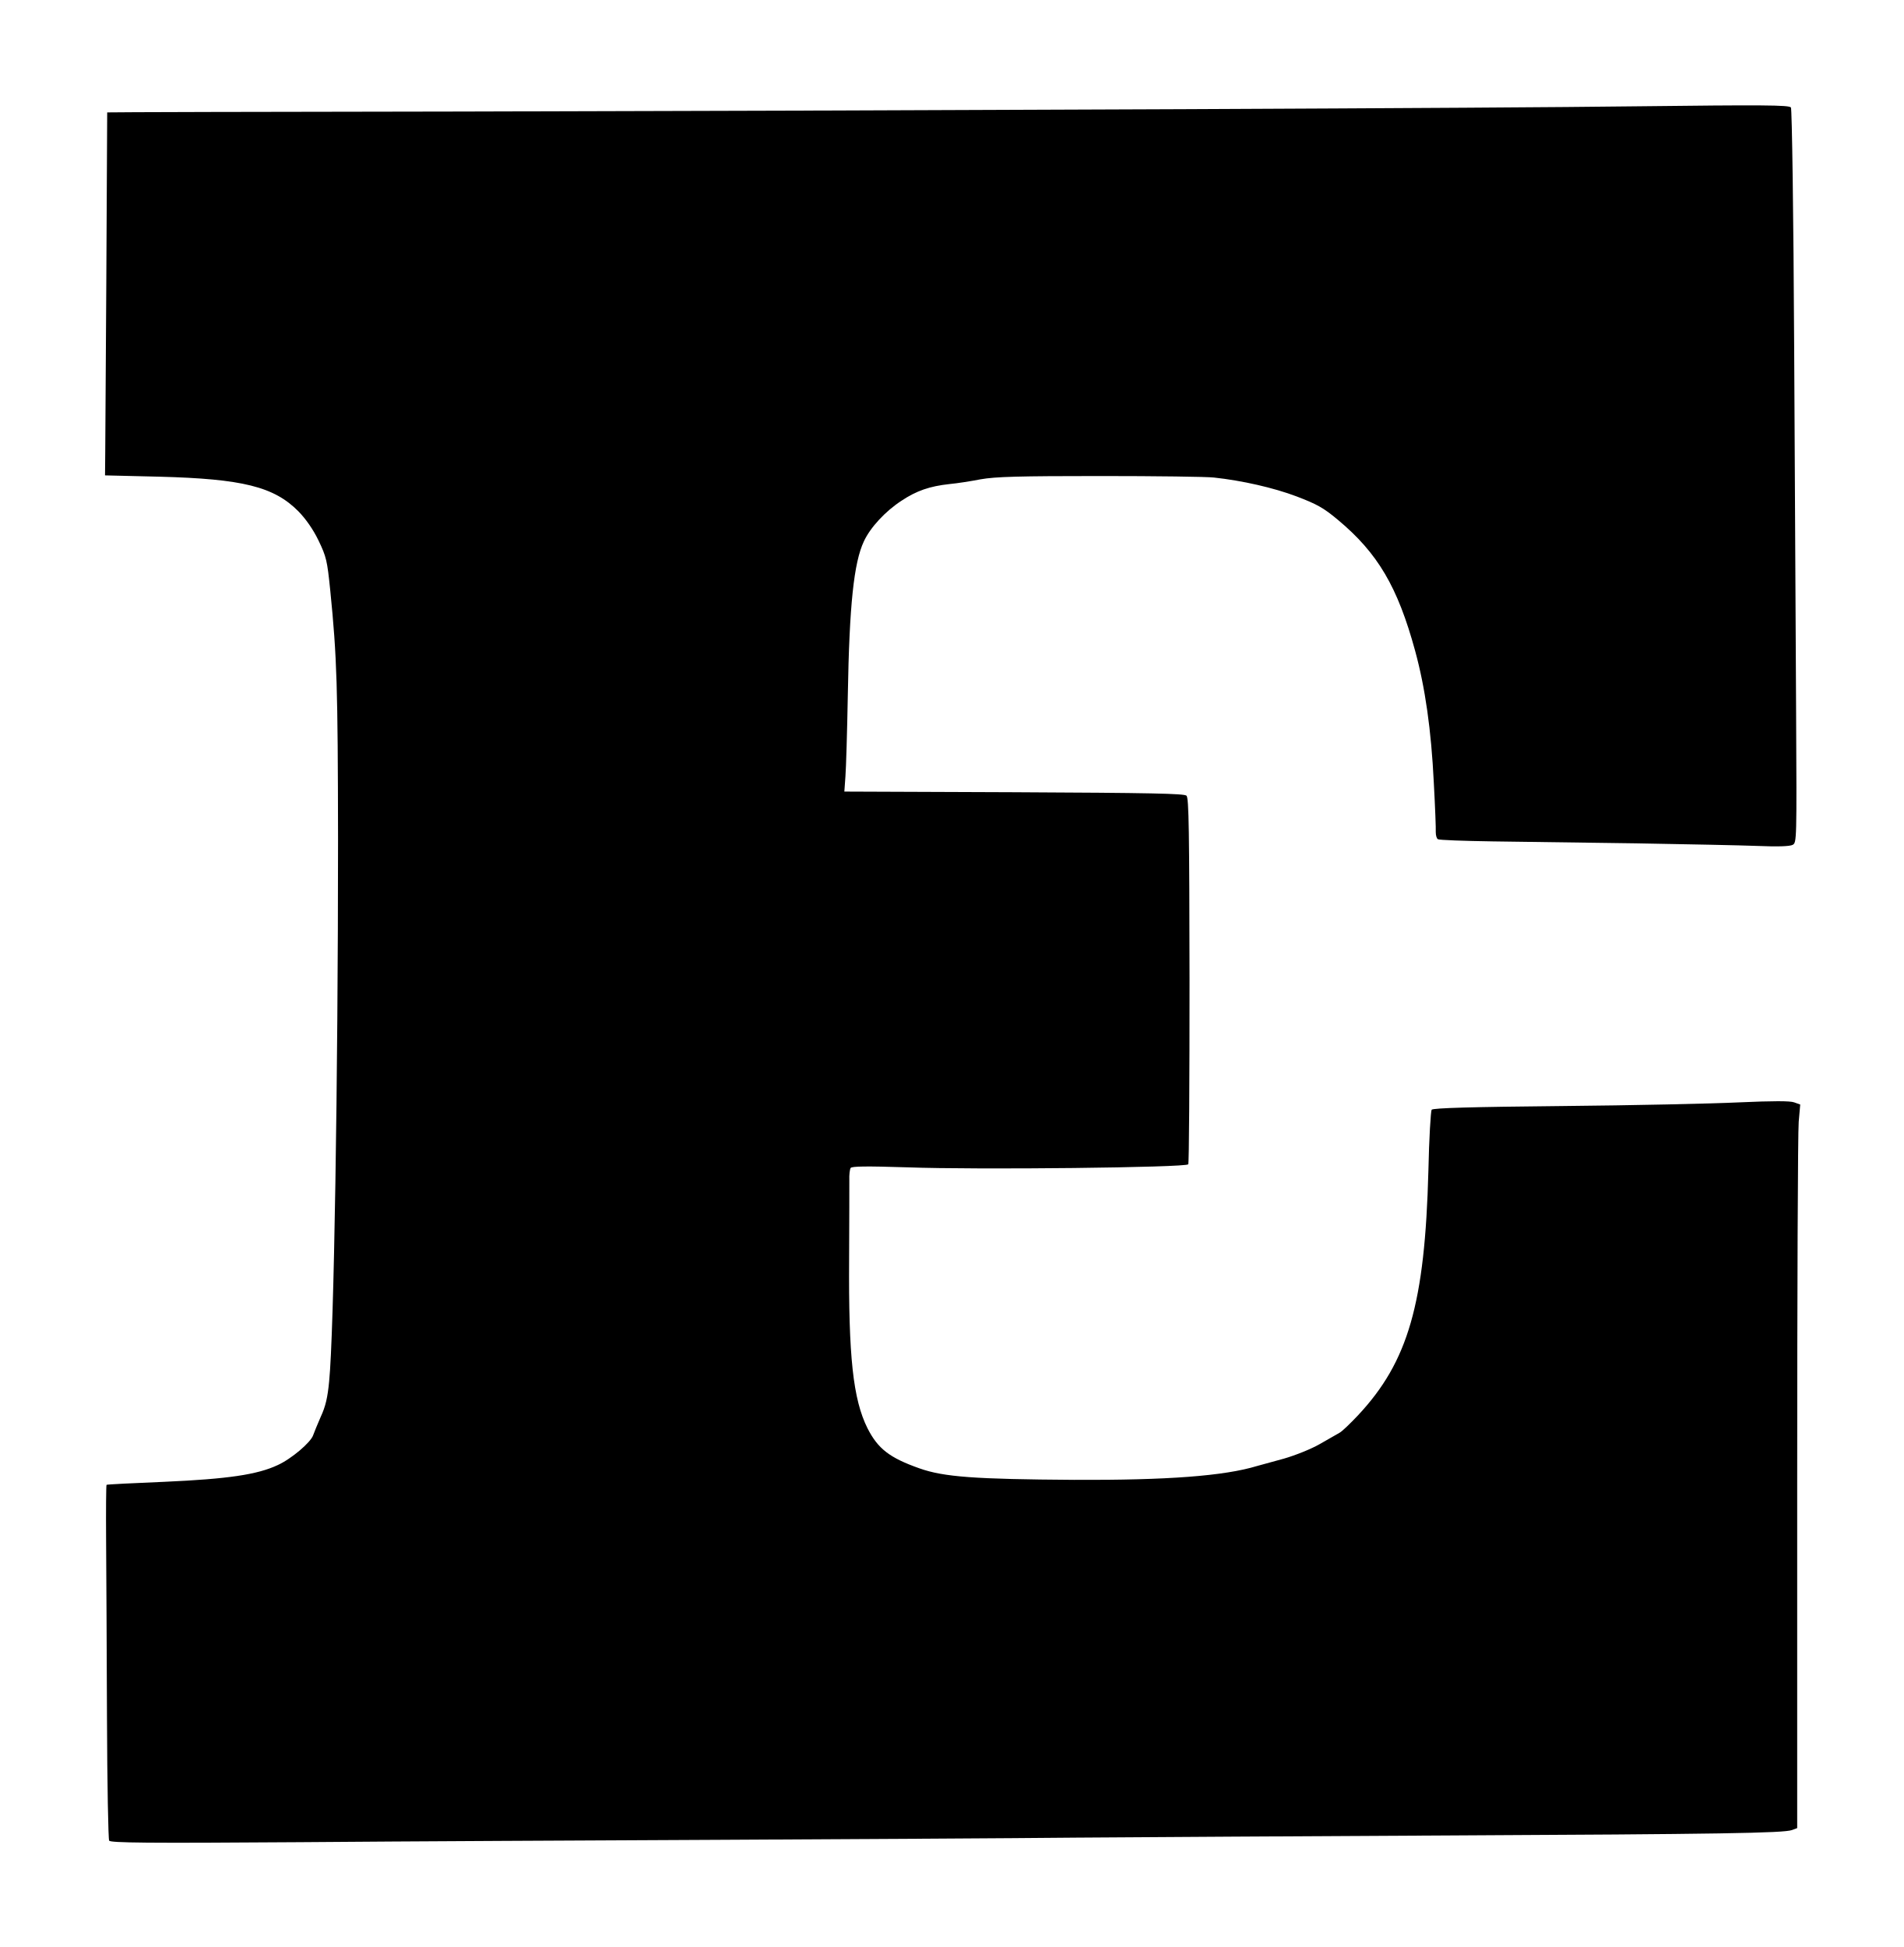
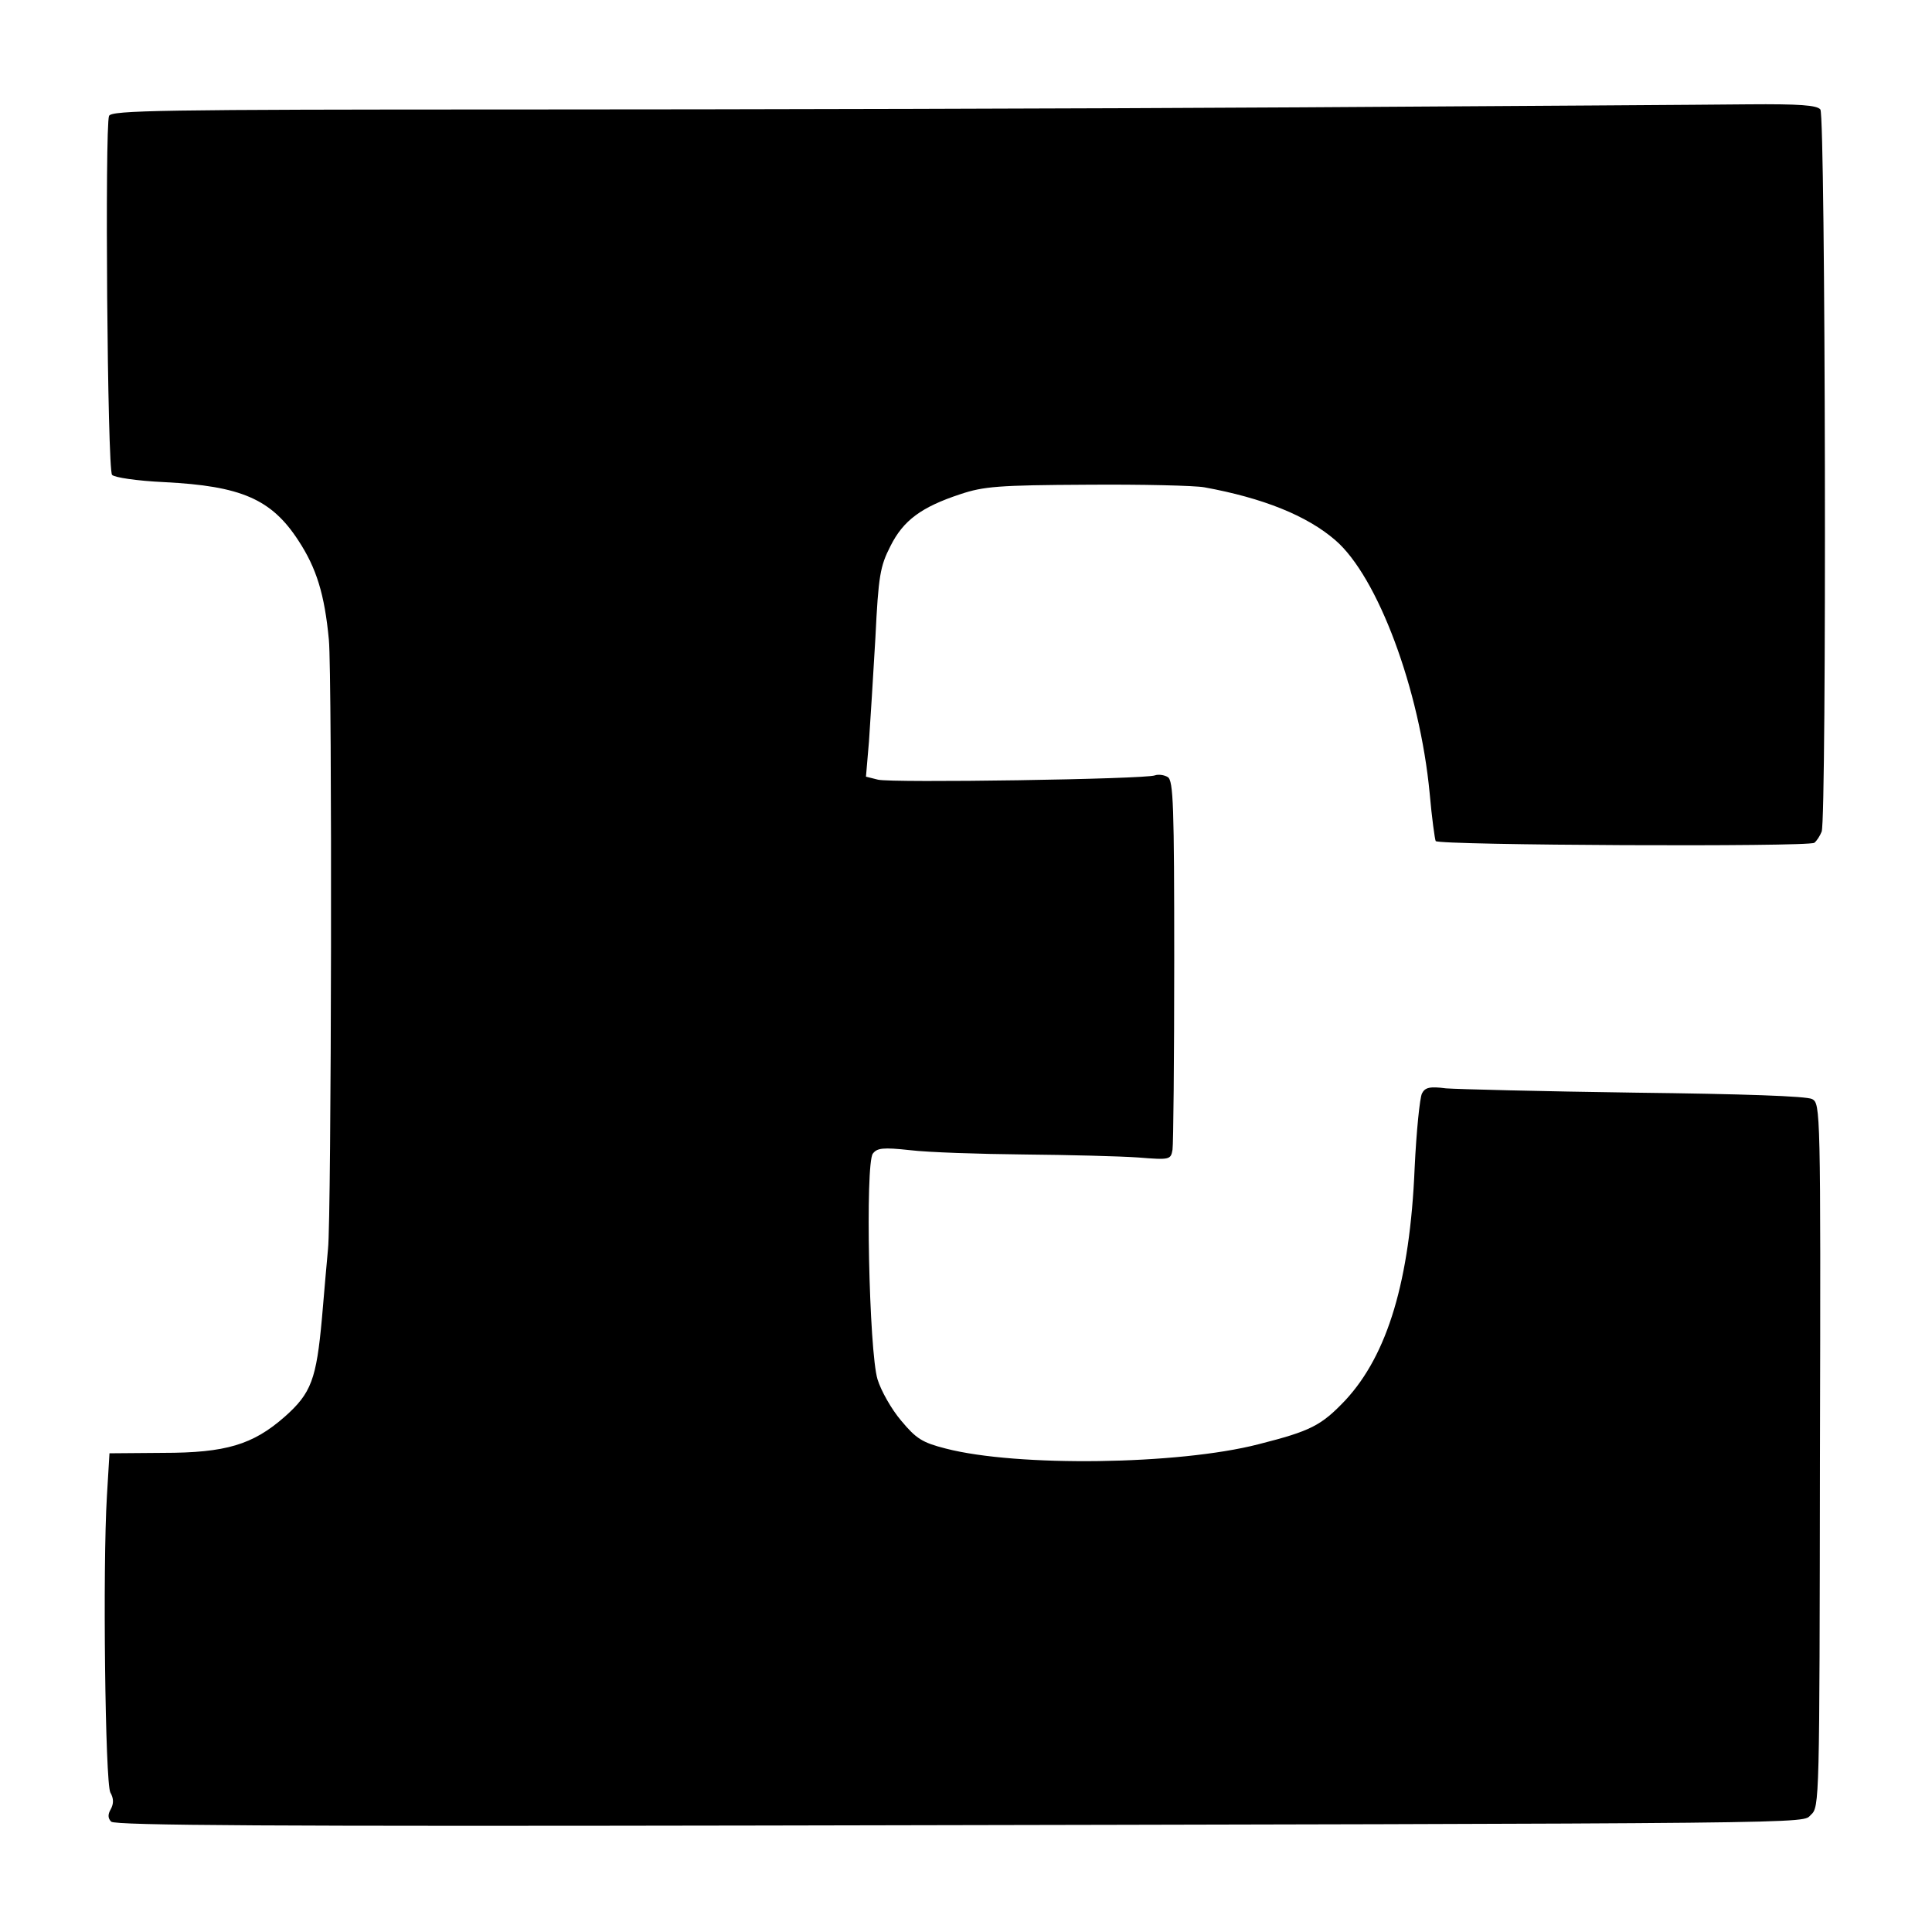
- <svg xmlns="http://www.w3.org/2000/svg" version="1.0" width="879pt" height="899pt" viewBox="0 0 879 899" preserveAspectRatio="xMidYMid meet">
-   <g transform="translate(0,899) scale(0.1,-0.1)" fill="#000000" stroke="none">
-     <path d="M7545 8499 c-607 -8 -3143 -19 -5415 -24 -899 -1 -1635 -3 -1635 -4 0 -94 -8 -1492 -9 -1566 l-1 -110 250 -6 c385 -10 530 -46 643 -160 34 -35 68 -83 93 -135 36 -75 40 -92 54 -230 31 -307 35 -447 36 -1149 0 -1115 -19 -2285 -41 -2502 -7 -76 -17 -118 -39 -165 -15 -35 -31 -73 -35 -85 -11 -33 -100 -109 -164 -138 -94 -44 -230 -64 -522 -77 -146 -6 -266 -12 -268 -14 -2 -1 -3 -118 -2 -260 1 -143 3 -509 4 -814 1 -306 6 -562 10 -569 7 -10 171 -12 880 -7 479 4 1359 8 1956 11 597 3 1330 7 1630 10 300 2 1072 7 1715 10 1259 6 1552 11 1590 25 l24 9 0 1591 c0 875 3 1626 7 1670 l7 80 -28 10 c-19 7 -97 7 -253 0 -125 -6 -494 -14 -819 -17 -417 -4 -595 -9 -602 -17 -4 -6 -12 -132 -15 -281 -16 -614 -93 -882 -325 -1130 -36 -38 -74 -75 -86 -81 -11 -6 -52 -30 -91 -52 -40 -23 -113 -52 -165 -67 -52 -14 -107 -29 -124 -34 -151 -46 -414 -66 -845 -64 -457 3 -601 13 -714 53 -139 49 -192 91 -240 185 -67 134 -88 332 -85 784 1 174 1 336 1 361 -1 25 2 50 6 57 5 8 71 9 262 3 325 -12 1288 -1 1297 14 4 6 6 388 6 849 -1 691 -3 842 -14 853 -11 10 -162 13 -797 16 l-783 3 5 70 c3 38 8 207 11 375 7 417 28 612 74 710 30 65 100 140 174 188 69 46 130 67 222 77 33 3 98 13 144 22 68 12 175 15 551 15 257 0 493 -3 526 -7 130 -14 275 -47 381 -87 94 -36 124 -52 192 -109 183 -153 275 -308 356 -605 46 -169 74 -363 86 -608 6 -111 10 -213 9 -228 0 -15 4 -30 10 -33 6 -4 120 -8 253 -10 133 -2 431 -6 662 -9 231 -4 484 -9 561 -12 92 -4 149 -2 162 5 19 10 19 20 16 608 -2 329 -6 1091 -9 1693 -3 608 -10 1099 -15 1104 -11 11 -123 12 -725 5z" />
+ <svg xmlns="http://www.w3.org/2000/svg" version="1.0" width="450pt" height="450pt" viewBox="0 0 450 450" preserveAspectRatio="xMidYMid meet">
+   <g transform="translate(0,450) scale(0.1,-0.1)" fill="#000000" stroke="none">
+     <path d="M3030 4250 c-487 -3 -1309 -5 -1827 -5 -829 0 -944 -2 -949 -15 -10 -24 -4 -823 7 -836 5 -6 57 -14 122 -17 178 -9 249 -39 312 -136 42 -64 61 -125 71 -231 8 -82 6 -1350 -2 -1419 -2 -19 -8 -91 -14 -160 -13 -144 -25 -176 -87 -231 -74 -65 -137 -84 -283 -84 l-125 -1 -6 -100 c-10 -165 -4 -667 8 -690 8 -14 8 -26 1 -39 -7 -12 -7 -21 1 -29 9 -9 389 -11 1514 -9 2520 5 2422 4 2445 25 20 18 20 30 21 837 2 810 1 819 -18 830 -13 7 -162 12 -413 15 -216 3 -414 8 -440 10 -38 5 -49 2 -56 -12 -5 -10 -13 -88 -17 -173 -11 -263 -63 -435 -161 -541 -57 -60 -81 -72 -203 -103 -186 -48 -562 -53 -728 -10 -55 14 -69 23 -104 65 -23 27 -47 70 -55 96 -20 65 -29 502 -11 526 10 13 23 15 87 8 41 -5 161 -9 265 -10 105 -1 224 -4 266 -7 74 -6 76 -5 80 18 2 12 4 211 4 441 0 360 -2 419 -15 427 -8 5 -22 7 -30 4 -23 -9 -613 -18 -645 -10 l-28 7 7 82 c3 45 10 154 15 242 7 144 11 166 35 213 30 60 72 91 163 121 54 18 88 21 295 22 128 1 251 -2 273 -6 137 -25 239 -66 305 -123 99 -85 197 -348 220 -590 5 -57 12 -107 14 -111 6 -10 868 -14 882 -4 6 5 13 16 17 26 12 32 9 1667 -3 1682 -8 10 -49 13 -168 12 -86 -1 -555 -4 -1042 -7z" />
  </g>
</svg>
